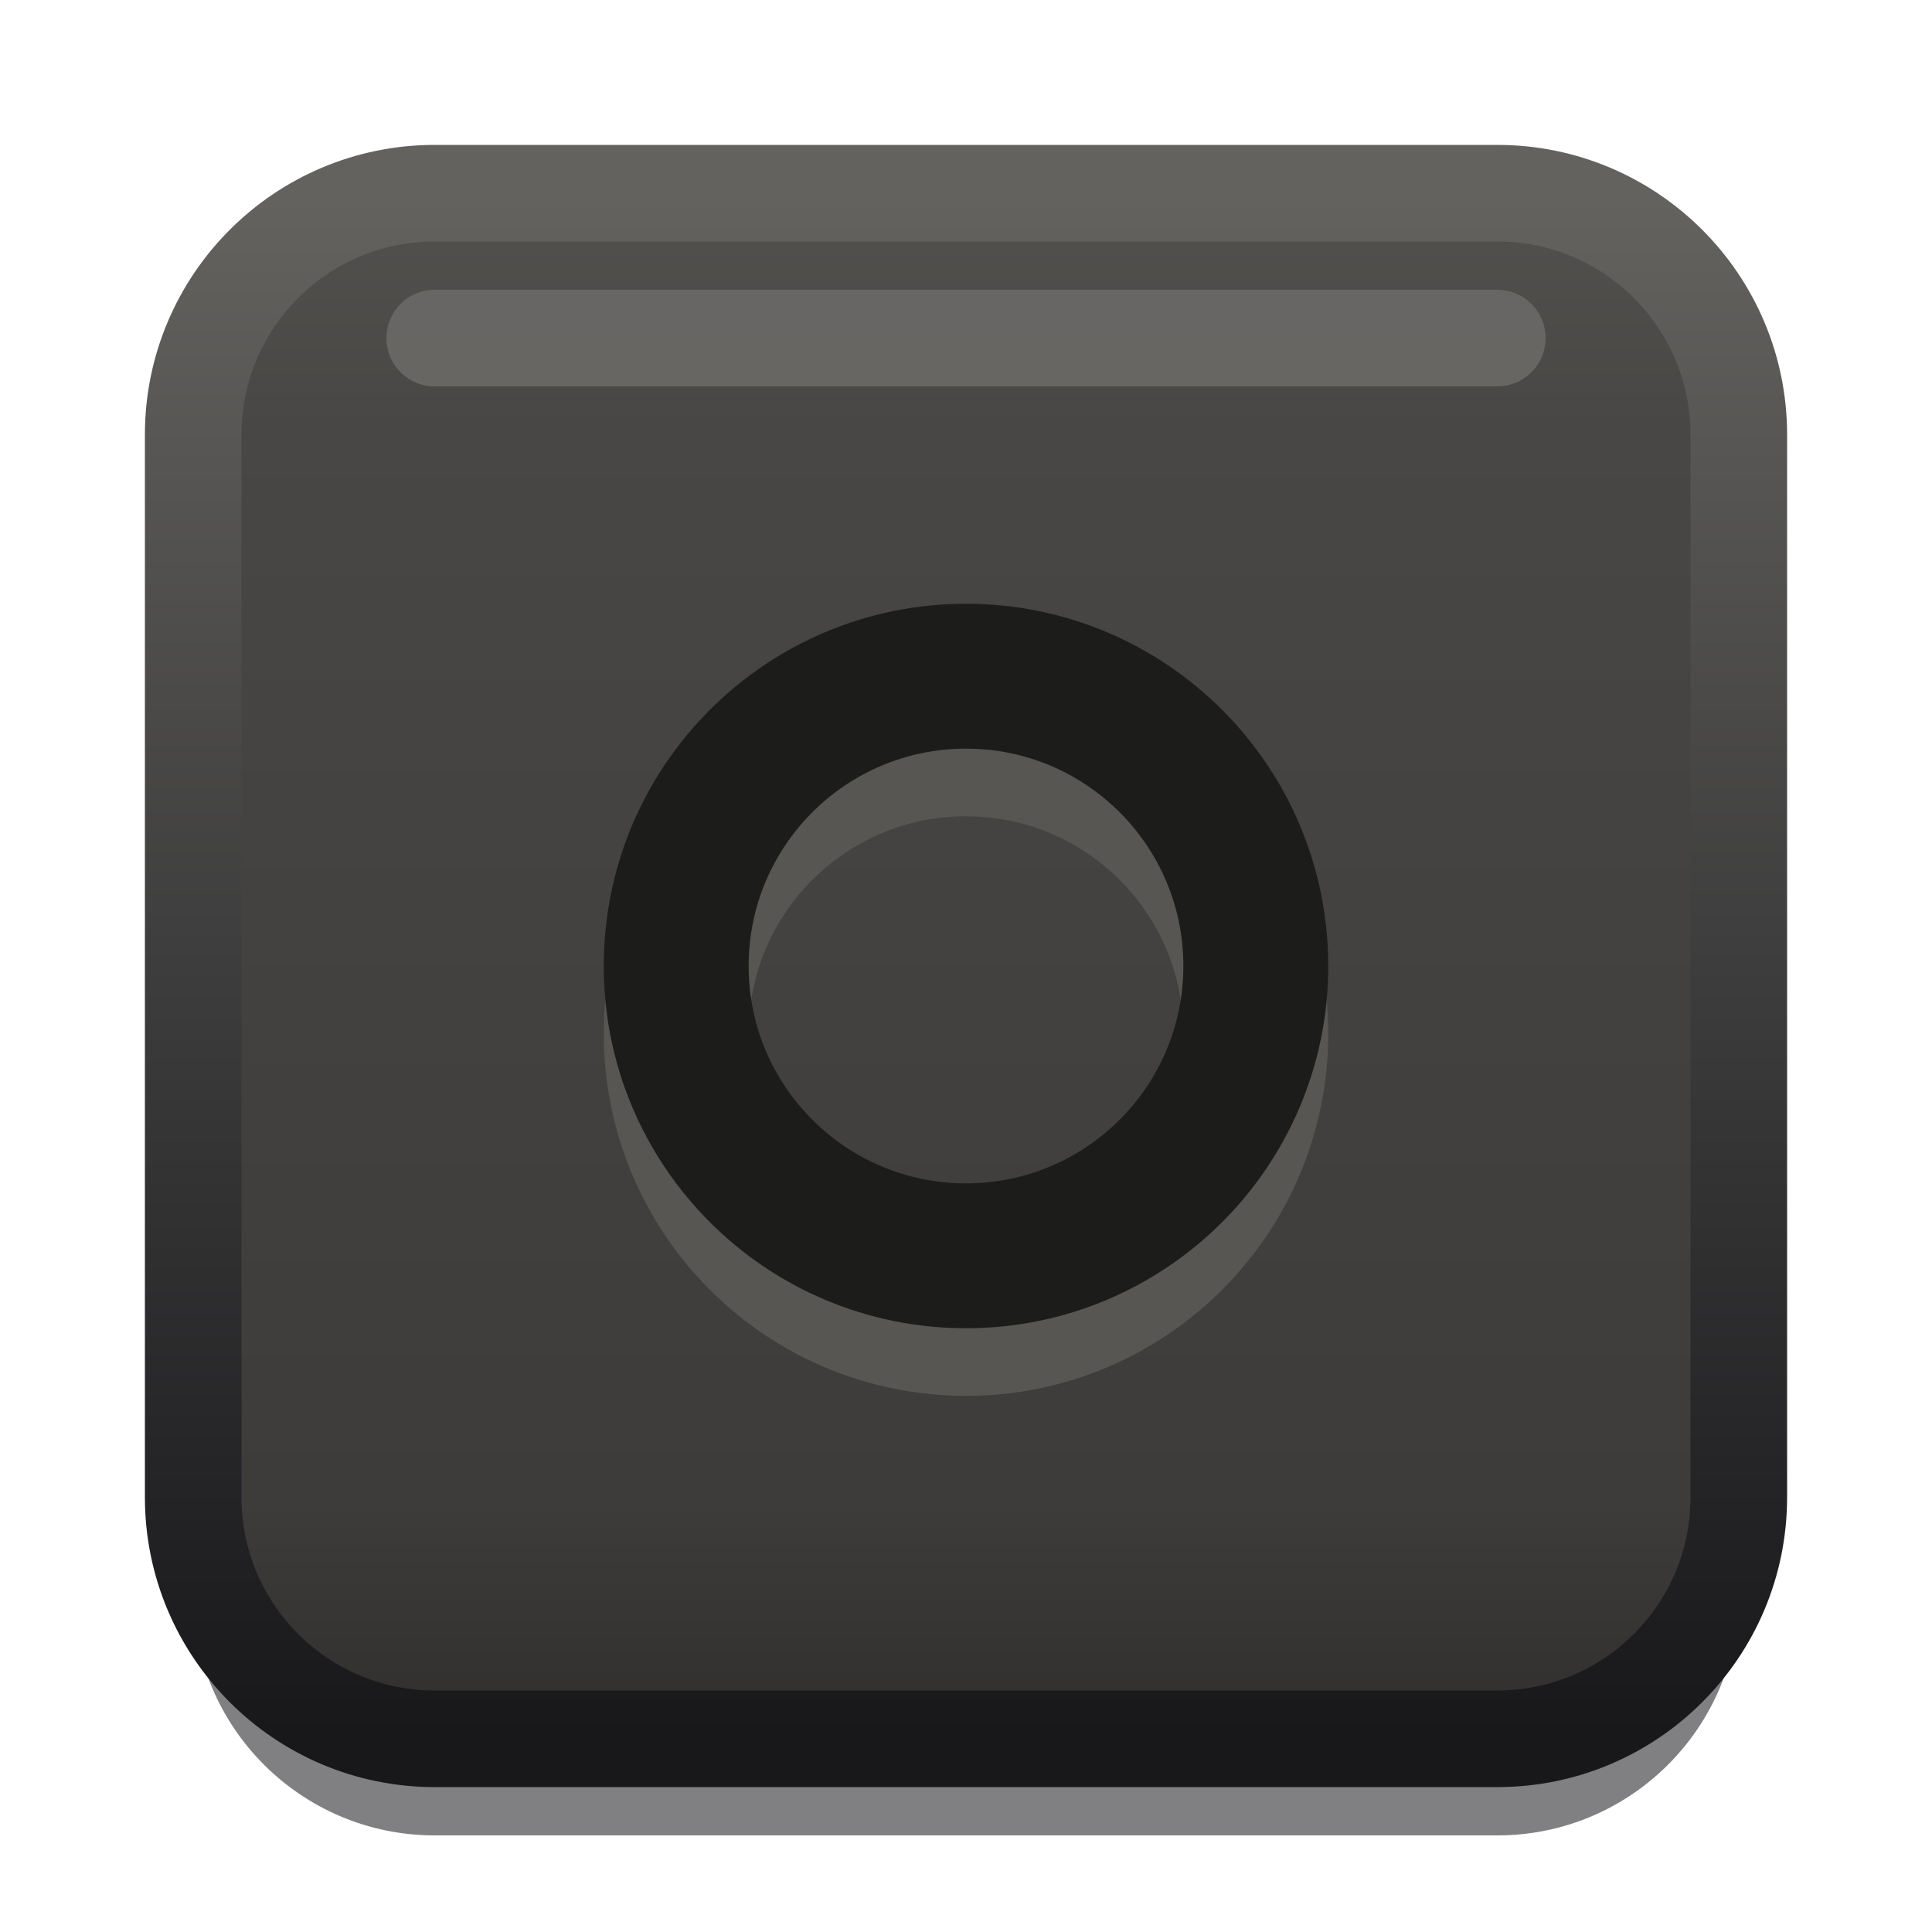
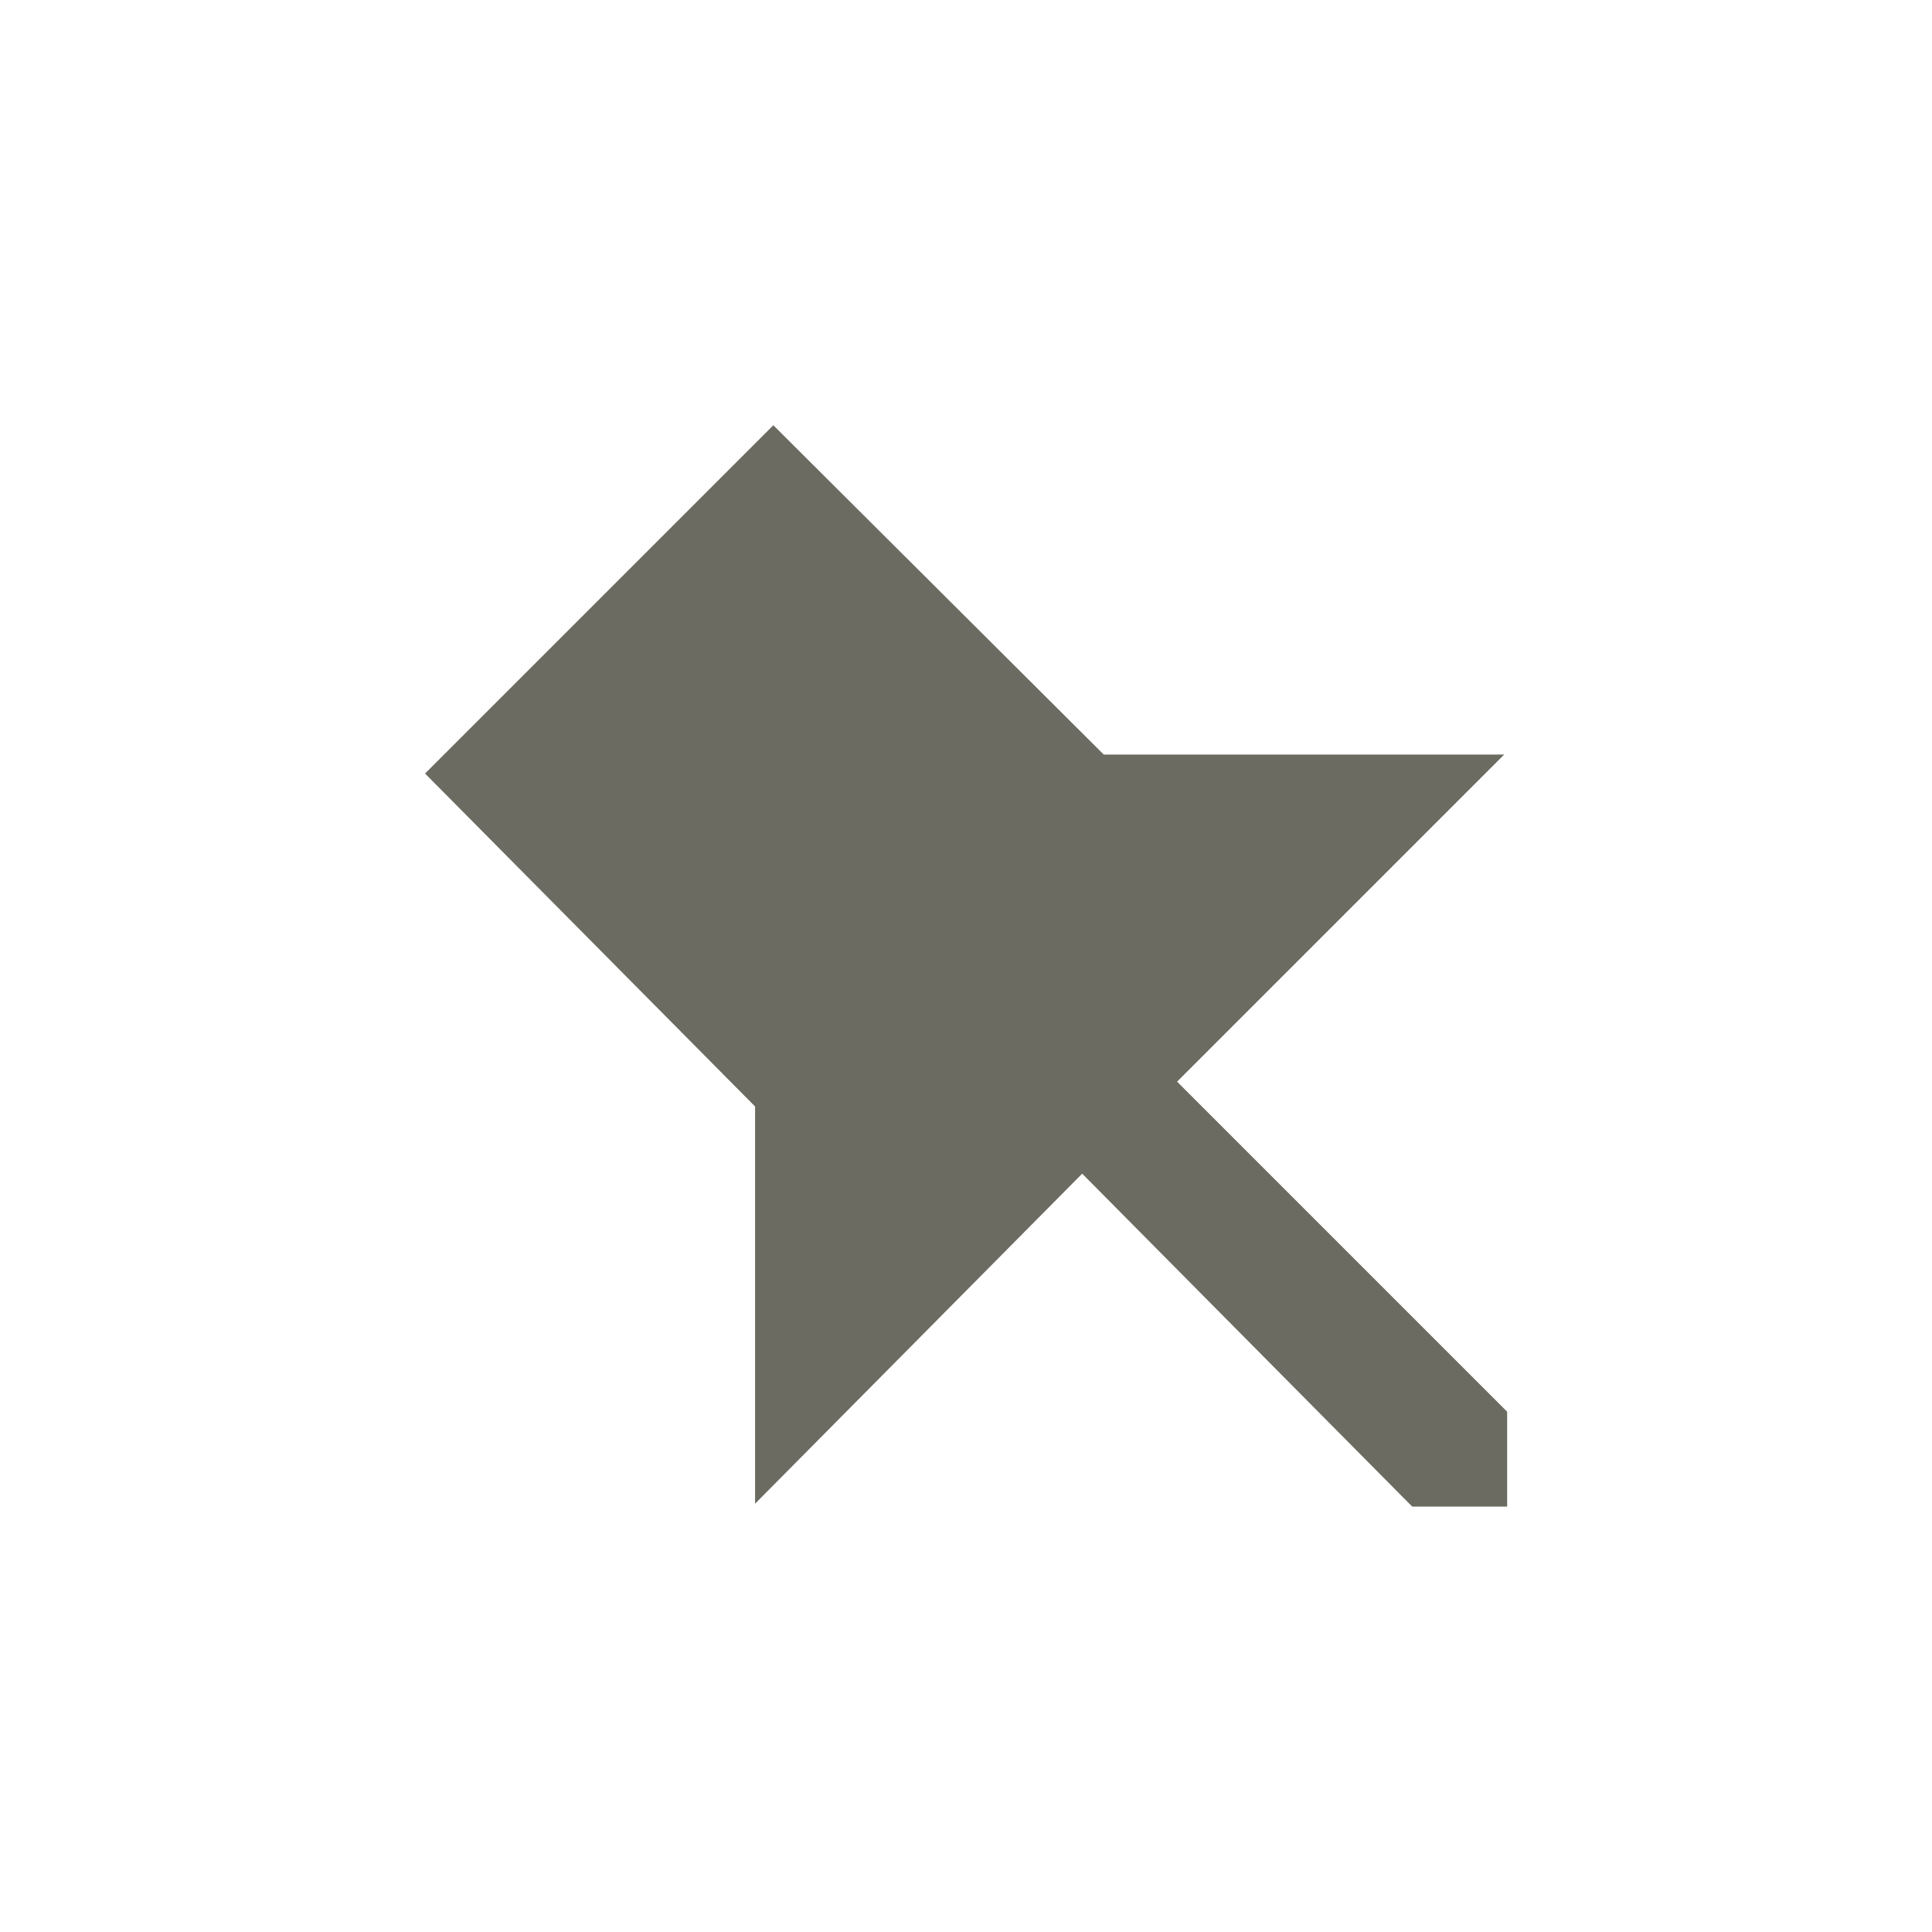
- <svg xmlns="http://www.w3.org/2000/svg" width="20" height="20" viewBox="0 0 20 20">
-   <defs>
-     <linearGradient id="btn_bg" x1="0%" y1="0%" x2="0%" y2="100%">
-       <stop offset="0%" stop-color="#52514e" />
-       <stop offset="15%" stop-color="#484745" />
-       <stop offset="85%" stop-color="#3d3c3a" />
-       <stop offset="100%" stop-color="#302f2d" />
-     </linearGradient>
-     <linearGradient id="btn_border" x1="0%" y1="0%" x2="0%" y2="100%">
-       <stop offset="0%" stop-color="#63625f" />
-       <stop offset="100%" stop-color="#18181b" />
-     </linearGradient>
-   </defs>
-   <rect x="2" y="3" width="16" height="16" rx="2.5" ry="2.5" fill="#18181b" opacity="0.55" />
-   <rect x="2" y="2" width="16" height="16" rx="2.5" ry="2.5" fill="url(#btn_bg)" stroke="url(#btn_border)" stroke-width="1" />
-   <line x1="4.5" y1="3.5" x2="15.5" y2="3.5" stroke="#6e6d6a" stroke-width="1" stroke-linecap="round" opacity="0.8" />
-   <circle cx="10" cy="10" r="3" fill="none" stroke="#575653" stroke-width="1.5" transform="translate(0, 0.7)" />
-   <circle cx="10" cy="10" r="3" fill="none" stroke="#1c1c1b" stroke-width="1.5" transform="translate(0, 0)" />
+ <svg xmlns="http://www.w3.org/2000/svg" width="20" height="20" viewBox="-0.529 0.035 5.292 5.292" version="1.1" id="svg9763">
+   <defs id="defs9757" />
+   <g id="layer1" transform="translate(40.29226,-146.1522)">
+     <rect style="color:#000000;display:inline;overflow:visible;visibility:visible;fill:none;stroke:none;stroke-width:0.113;marker:none;enable-background:accumulate" id="rect2993" width="4.233" height="5.362" x="-40.292" y="146.152" />
+     <g id="g3287" transform="matrix(0.2749857,0,0,0.2749857,-262.7918,-66.18815)" style="display:inline;fill:#22211e;fill-opacity:1" />
+     <path style="color:#000000;display:inline;overflow:visible;visibility:visible;fill:#6b6b61;fill-opacity:1;fill-rule:nonzero;stroke:none;stroke-width:0.423;marker:none;enable-background:accumulate" d="m -38.703,147.352 -0.954,0.954 0.904,0.912 v 1.088 l 0.896,-0.904 0.904,0.912 h 0.26 v -0.26 l -0.904,-0.904 0.896,-0.896 h -1.097 z" id="rect3175" />
+   </g>
</svg>
